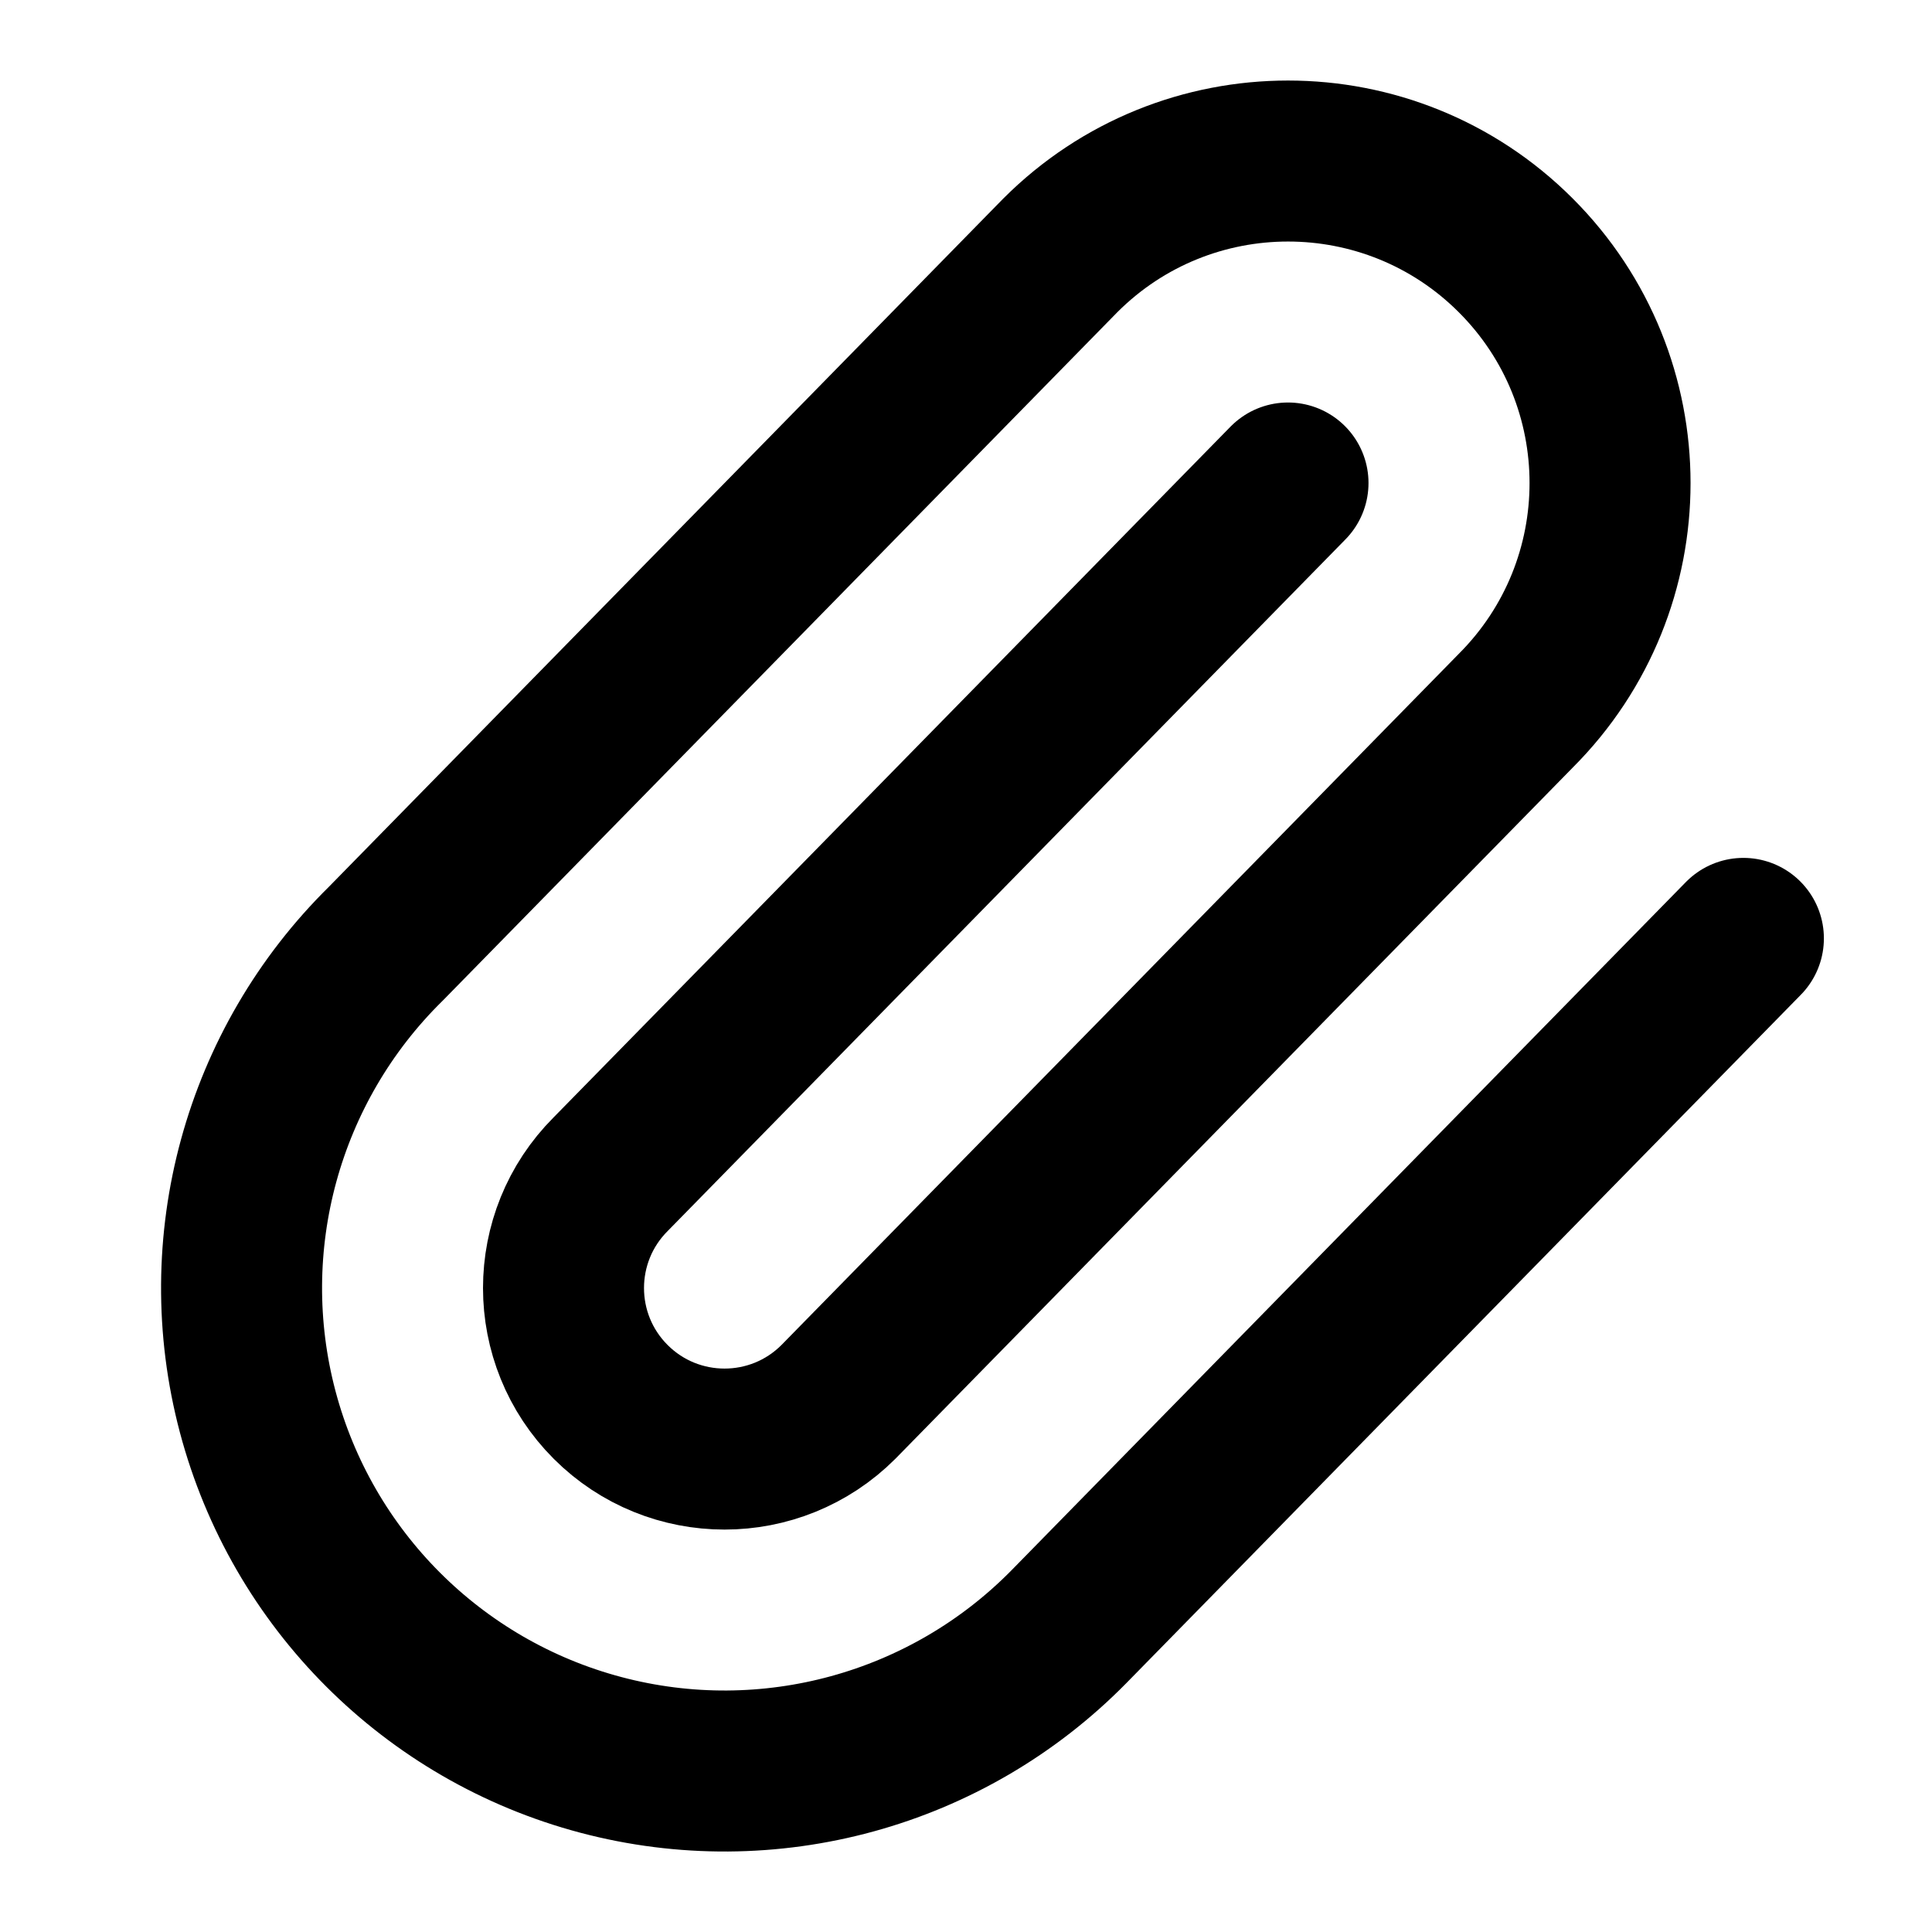
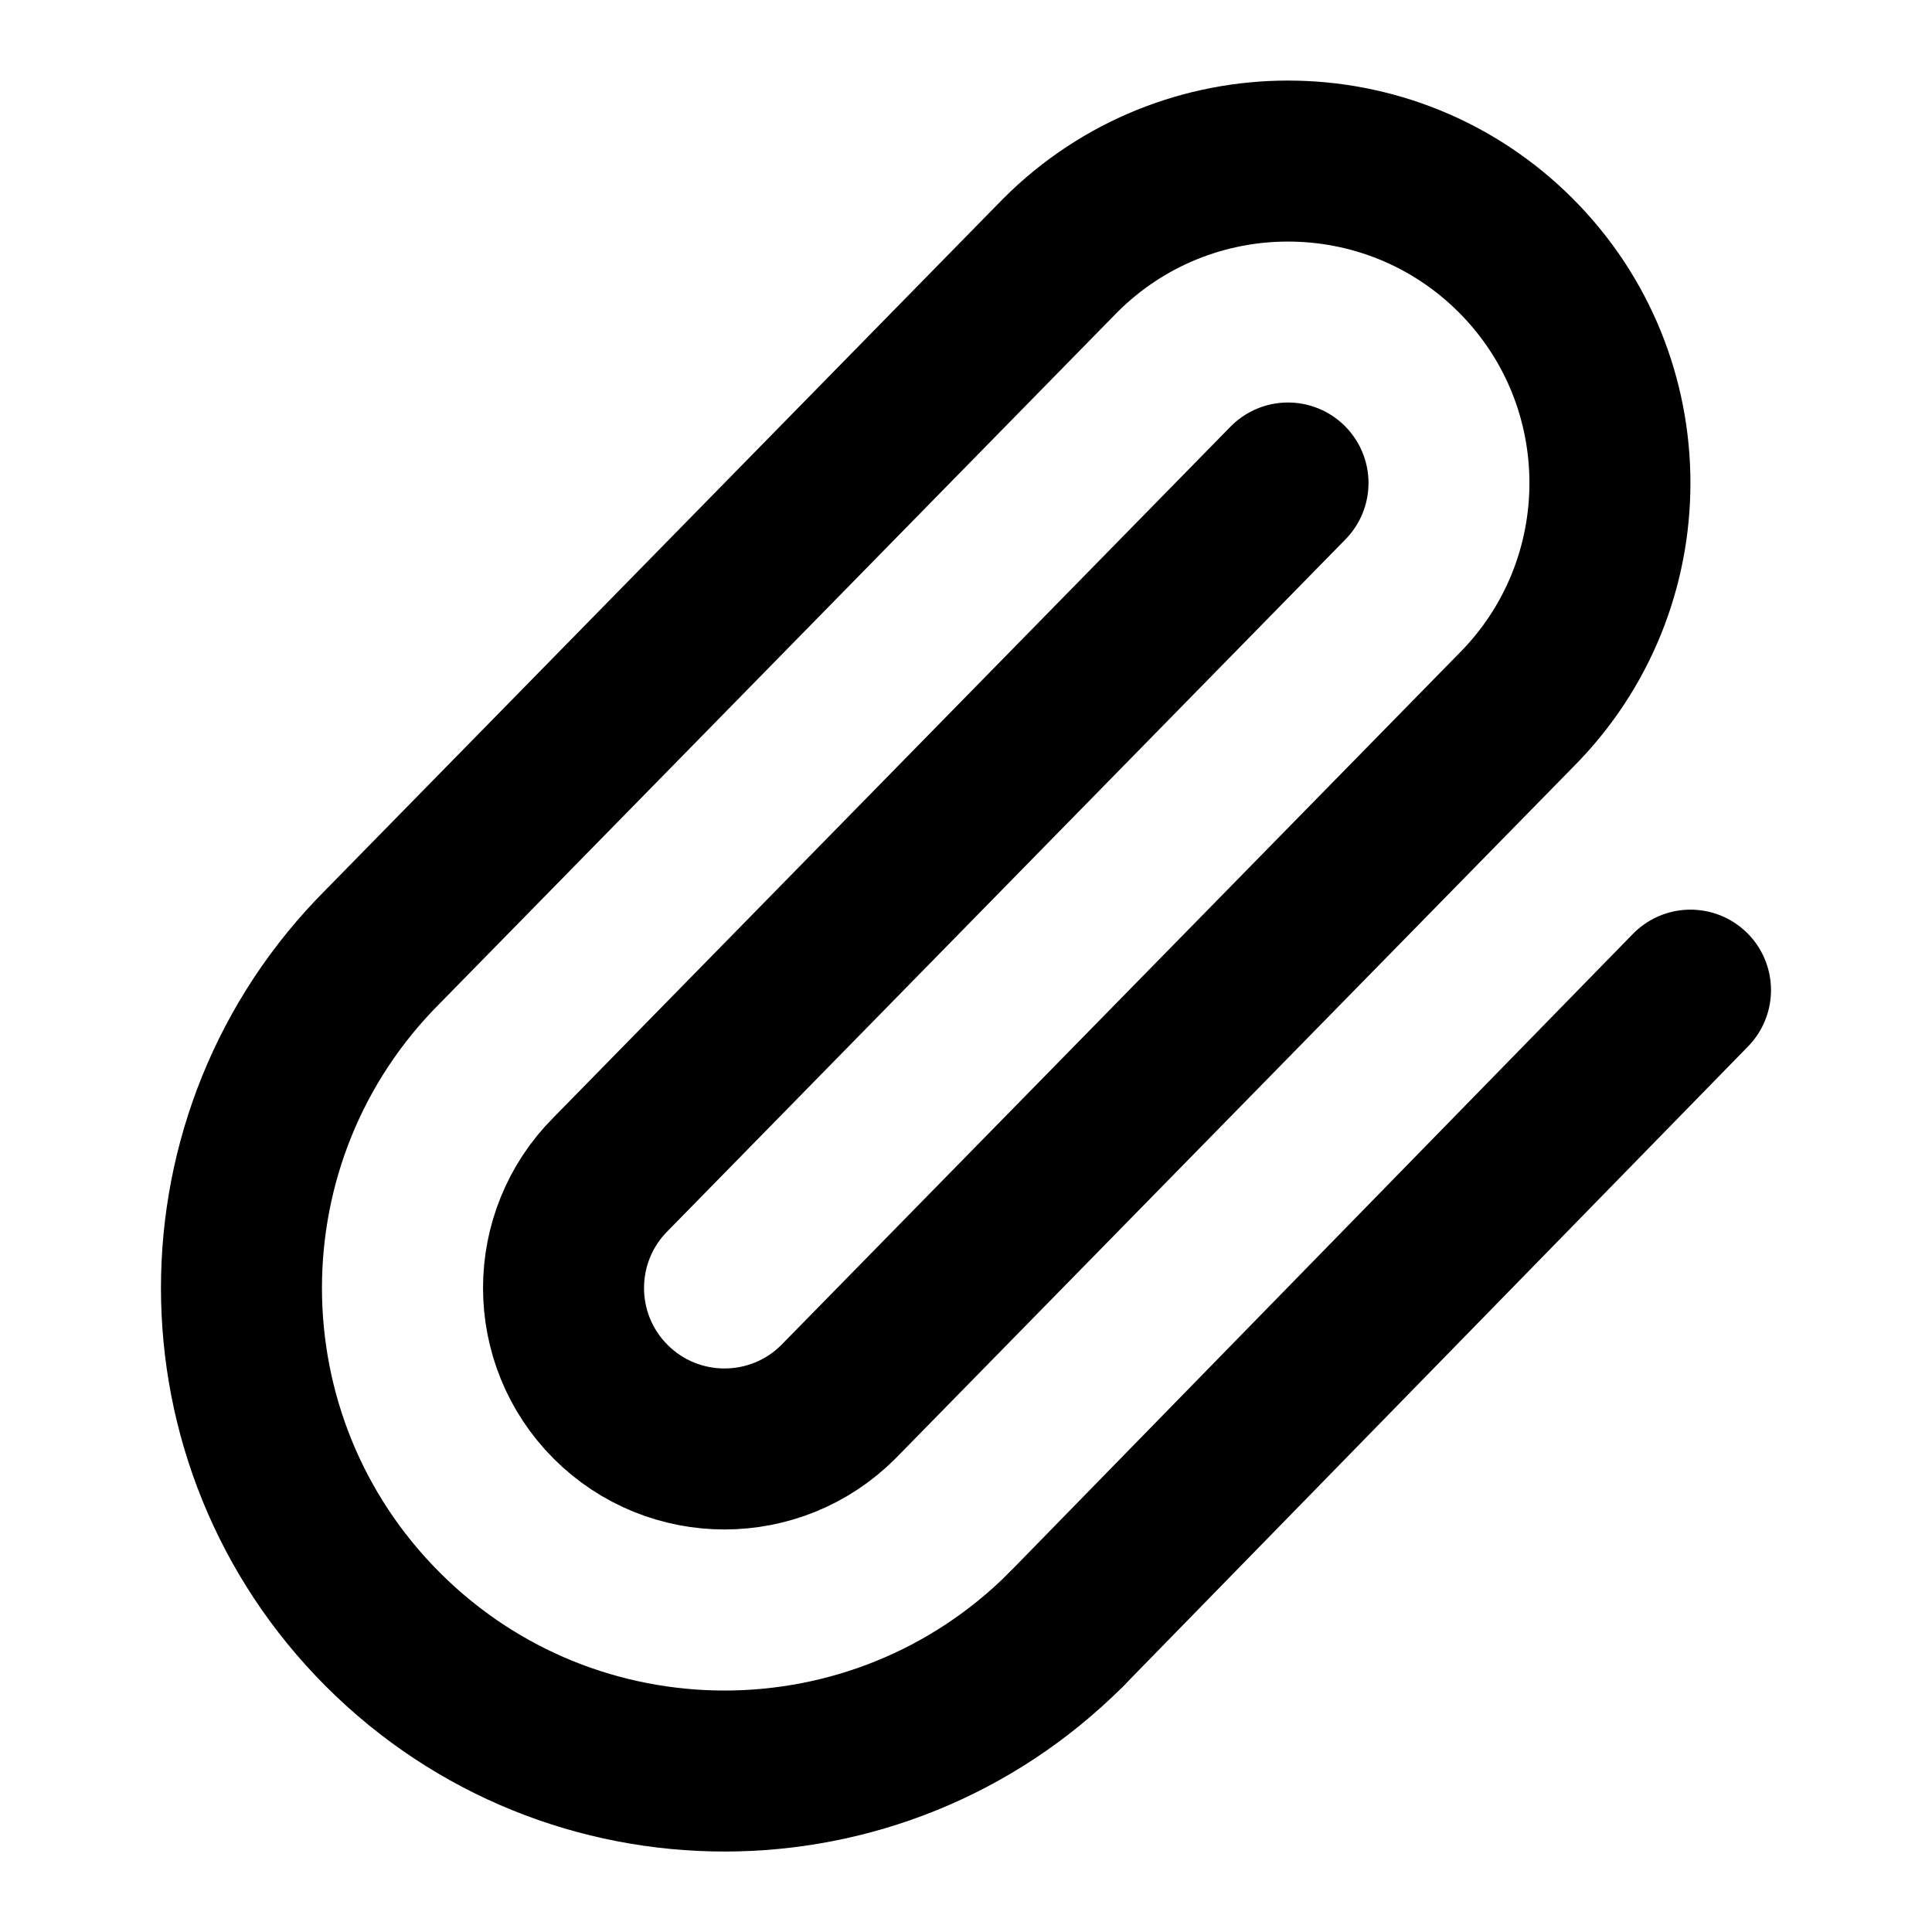
<svg xmlns="http://www.w3.org/2000/svg" width="24" height="24" viewBox="0 0 24 24" fill="none" stroke="currentColor" stroke-width="2" stroke-linecap="round" stroke-linejoin="round">
-   <path d="m16 6-8.414 8.586a2 2 0 0 0 2.829 2.829l8.414-8.586a4 4 0 1 0-5.657-5.657l-8.379 8.551a6 6 0 1 0 8.485 8.485l8.379-8.551" />
+   <path d="M13.234 20.252 21 12.3" />
+   <path d="m16 6-8.414 8.586a2 2 0 0 0 0 2.828 2 2 0 0 0 2.828 0l8.414-8.586a4 4 0 0 0 0-5.656 4 4 0 0 0-5.656 0l-8.415 8.585a6 6 0 1 0 8.486 8.486" />
</svg>
